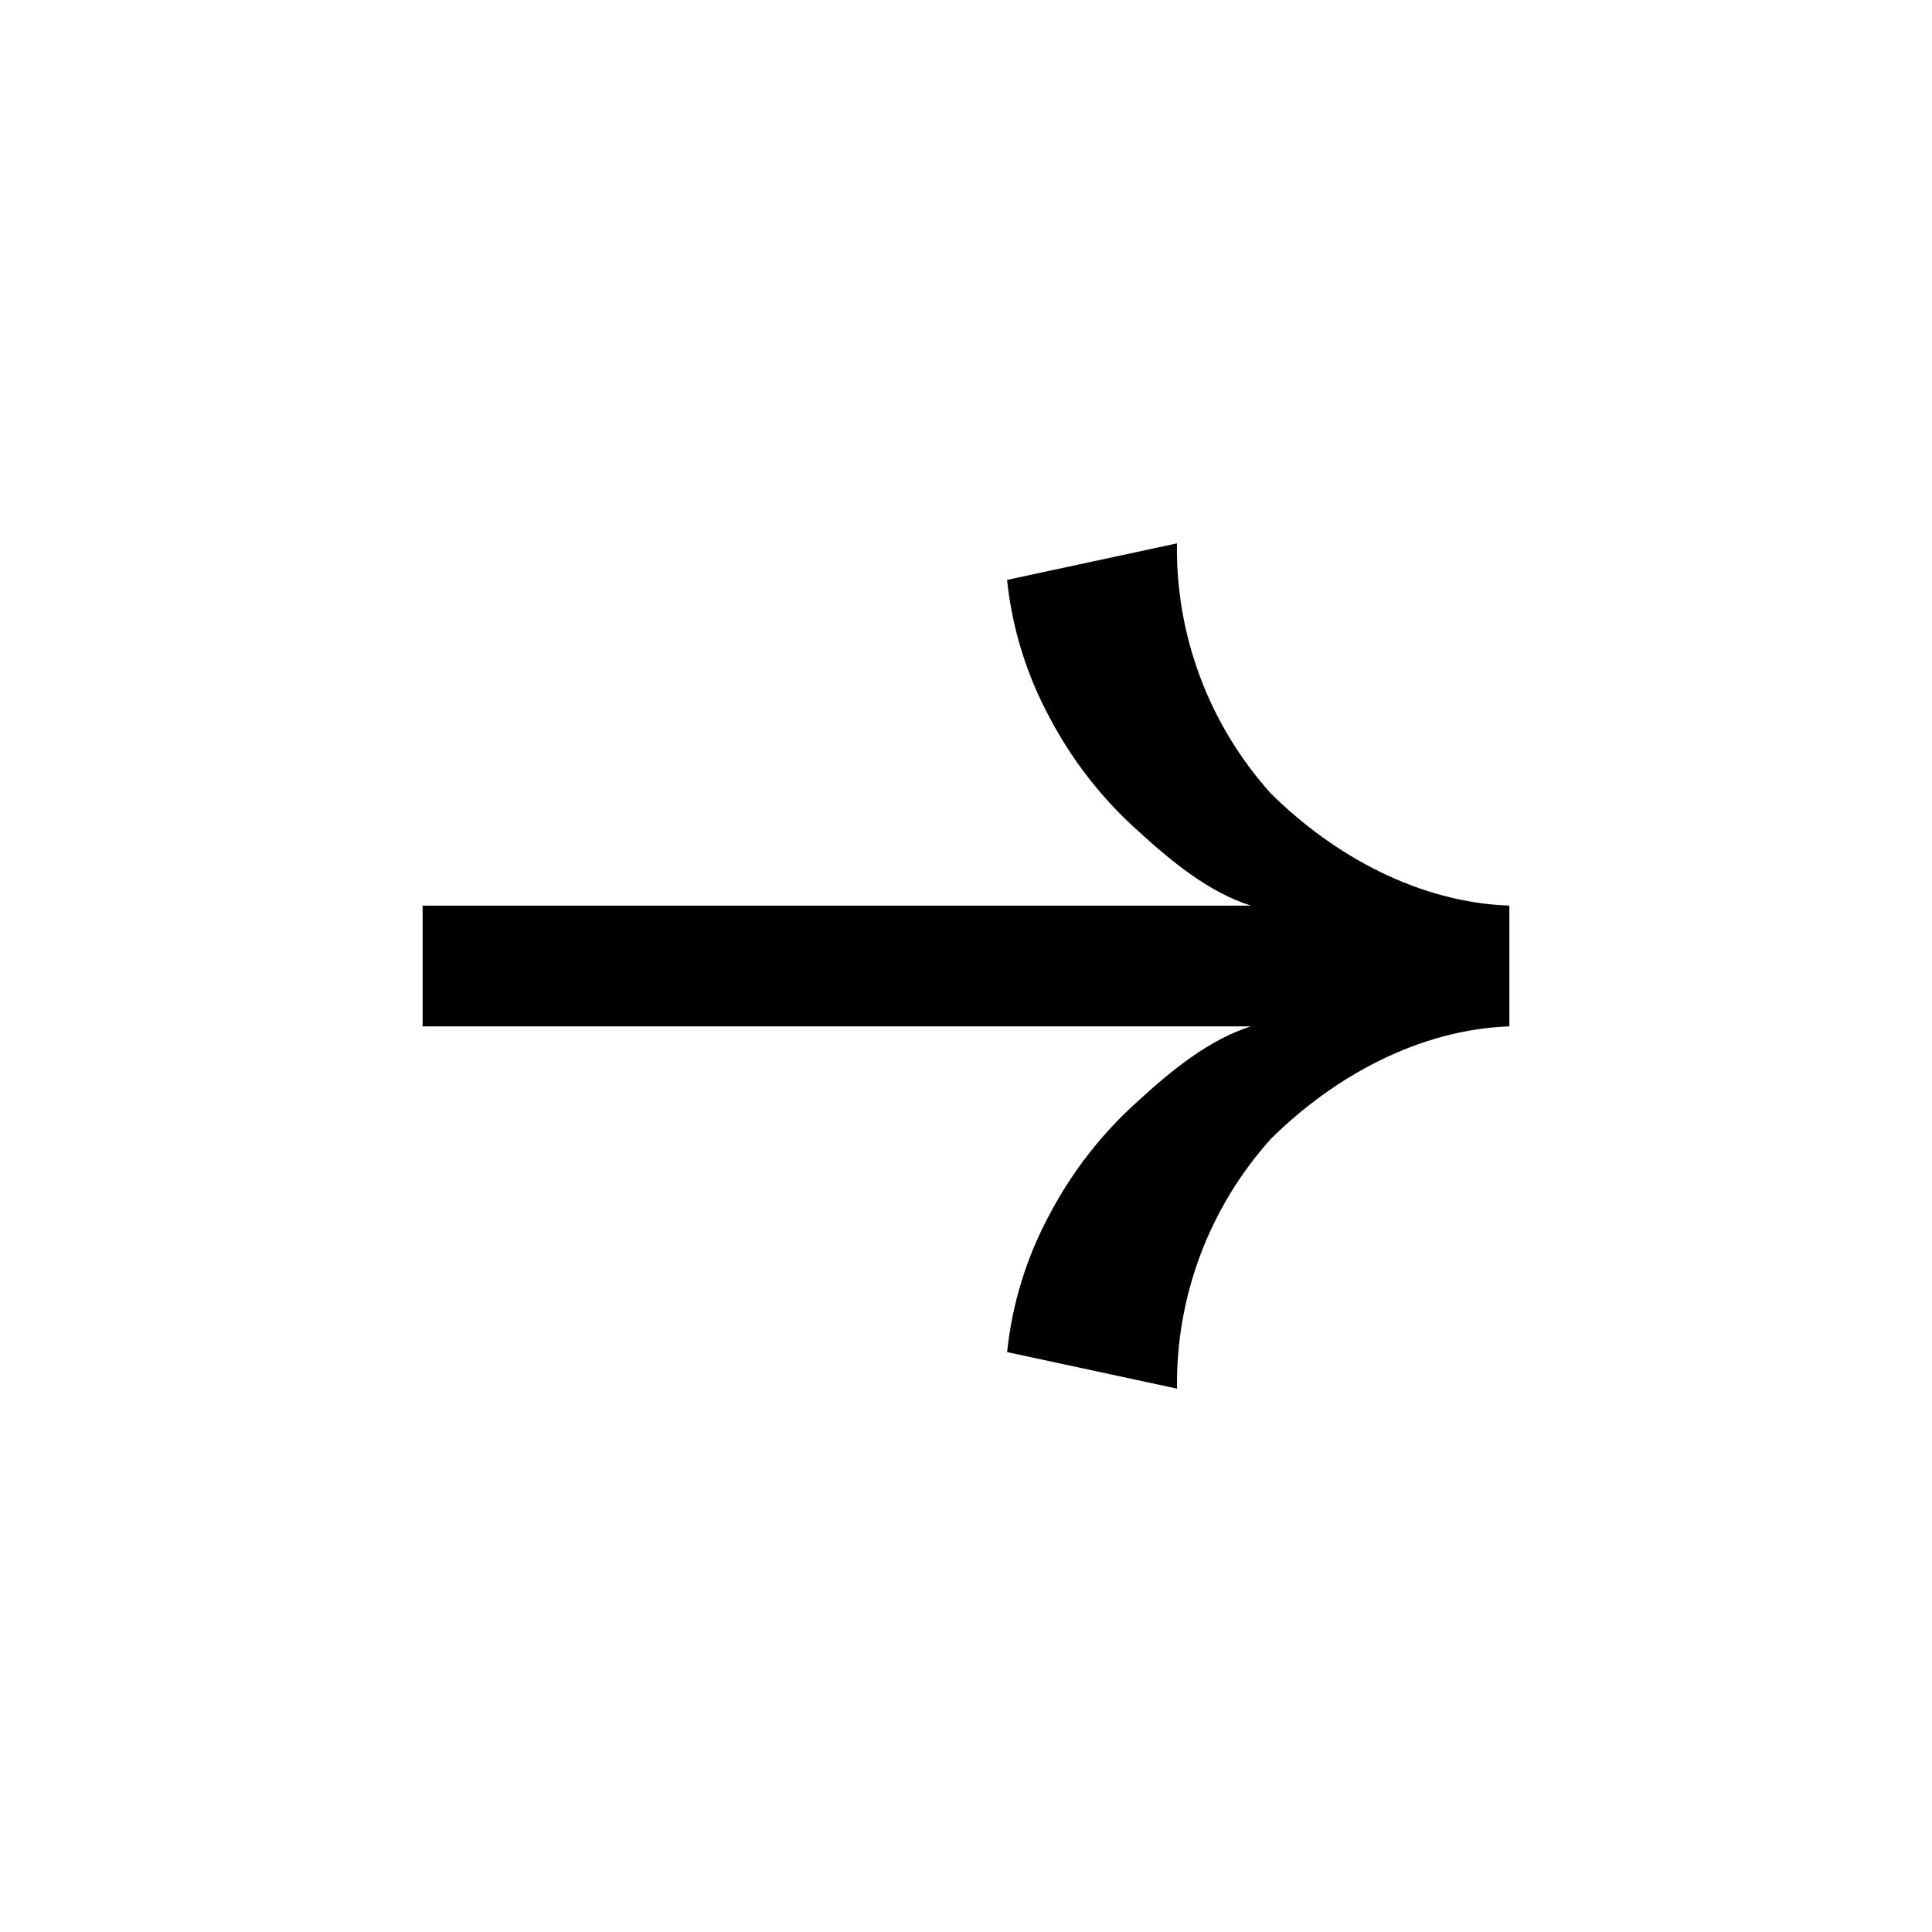
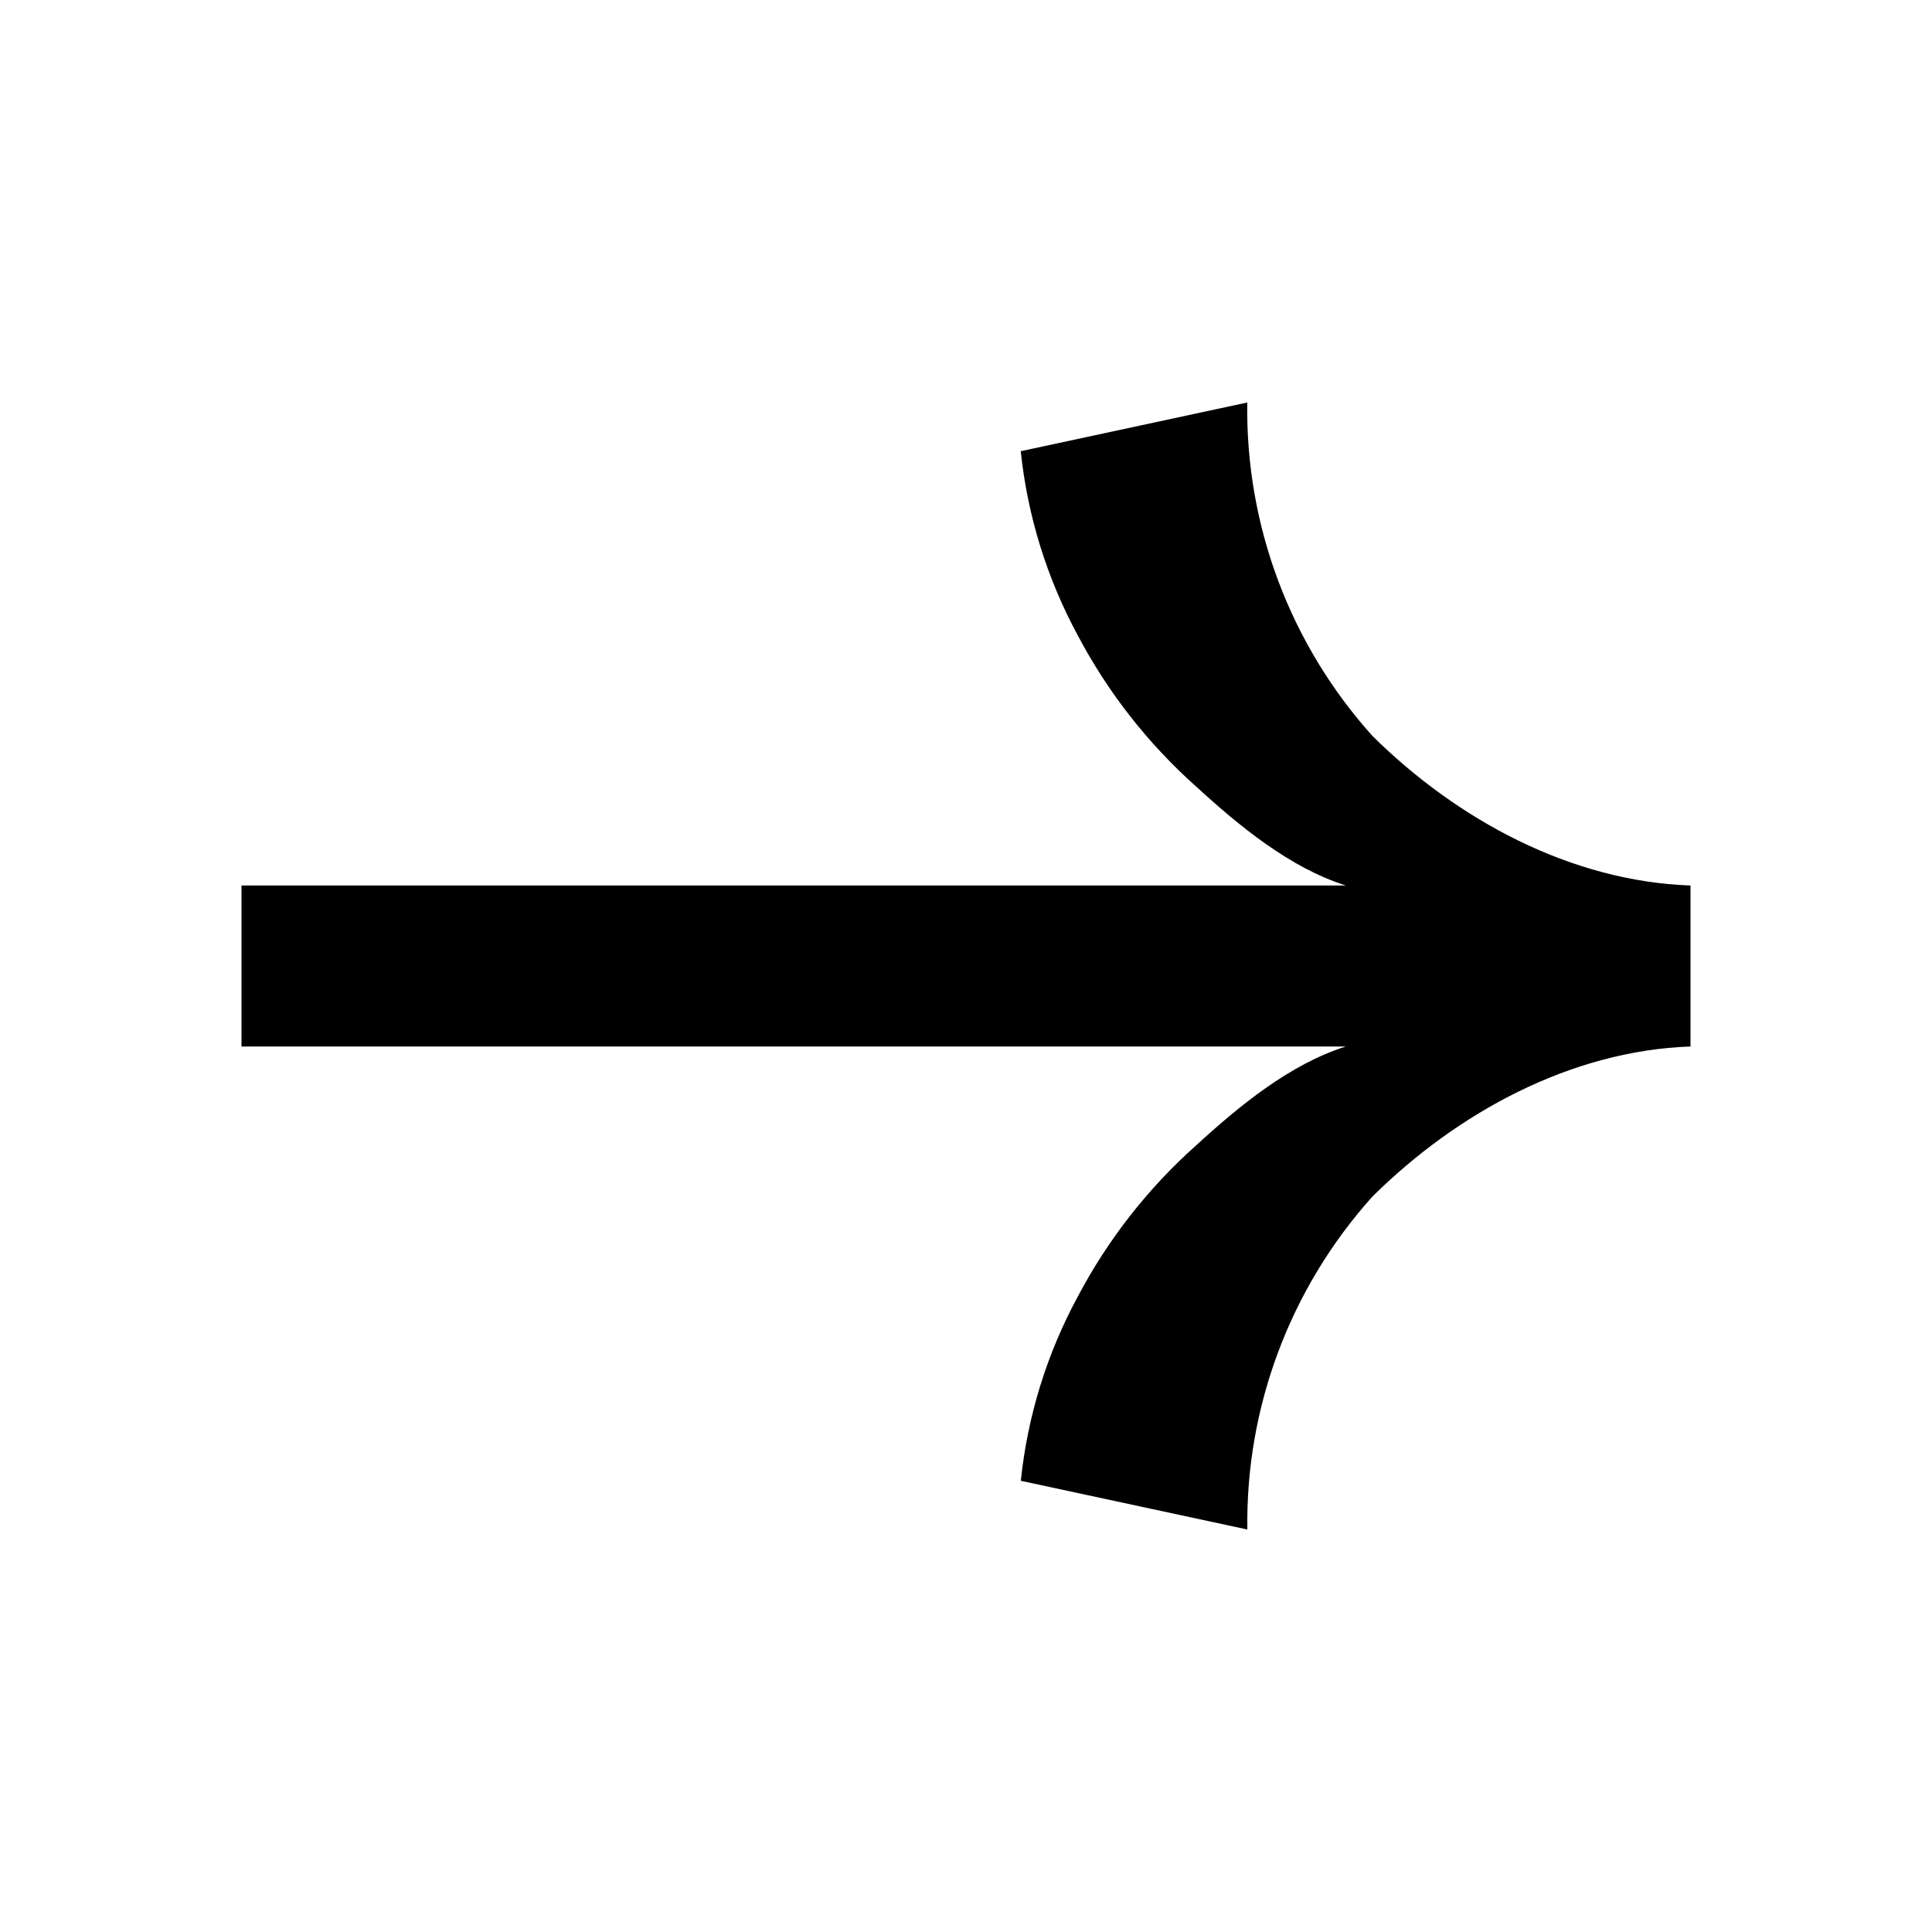
- <svg xmlns="http://www.w3.org/2000/svg" viewBox="0 0 32 32">
-   <path d="M16.681 22.395L19.495 23C19.474 21.477 20.028 20.001 21.048 18.865C22.102 17.821 23.514 17.052 25 17V15C23.514 14.948 22.102 14.185 21.048 13.141C20.026 12.004 19.471 10.526 19.494 9L16.68 9.605C16.764 10.407 17.005 11.185 17.39 11.894C17.763 12.602 18.26 13.237 18.858 13.77C19.391 14.259 20.027 14.783 20.719 15H7V17H20.719C20.027 17.217 19.392 17.739 18.859 18.228C18.261 18.761 17.764 19.396 17.39 20.104C17.005 20.814 16.764 21.592 16.681 22.395Z" />
+ <svg xmlns="http://www.w3.org/2000/svg" viewBox="0 0 24 24">
+   <path d="M12.681 18.395L15.495 19C15.473 17.477 16.028 16.001 17.048 14.865C18.102 13.821 19.514 13.052 21 13V11C19.514 10.948 18.102 10.185 17.048 9.141C16.026 8.004 15.471 6.526 15.494 5L12.68 5.605C12.764 6.407 13.005 7.185 13.389 7.894C13.763 8.602 14.26 9.237 14.858 9.77C15.391 10.259 16.027 10.783 16.719 11H3V13H16.719C16.027 13.217 15.392 13.739 14.859 14.228C14.261 14.761 13.764 15.396 13.39 16.104C13.005 16.814 12.764 17.592 12.681 18.395Z" />
</svg>
